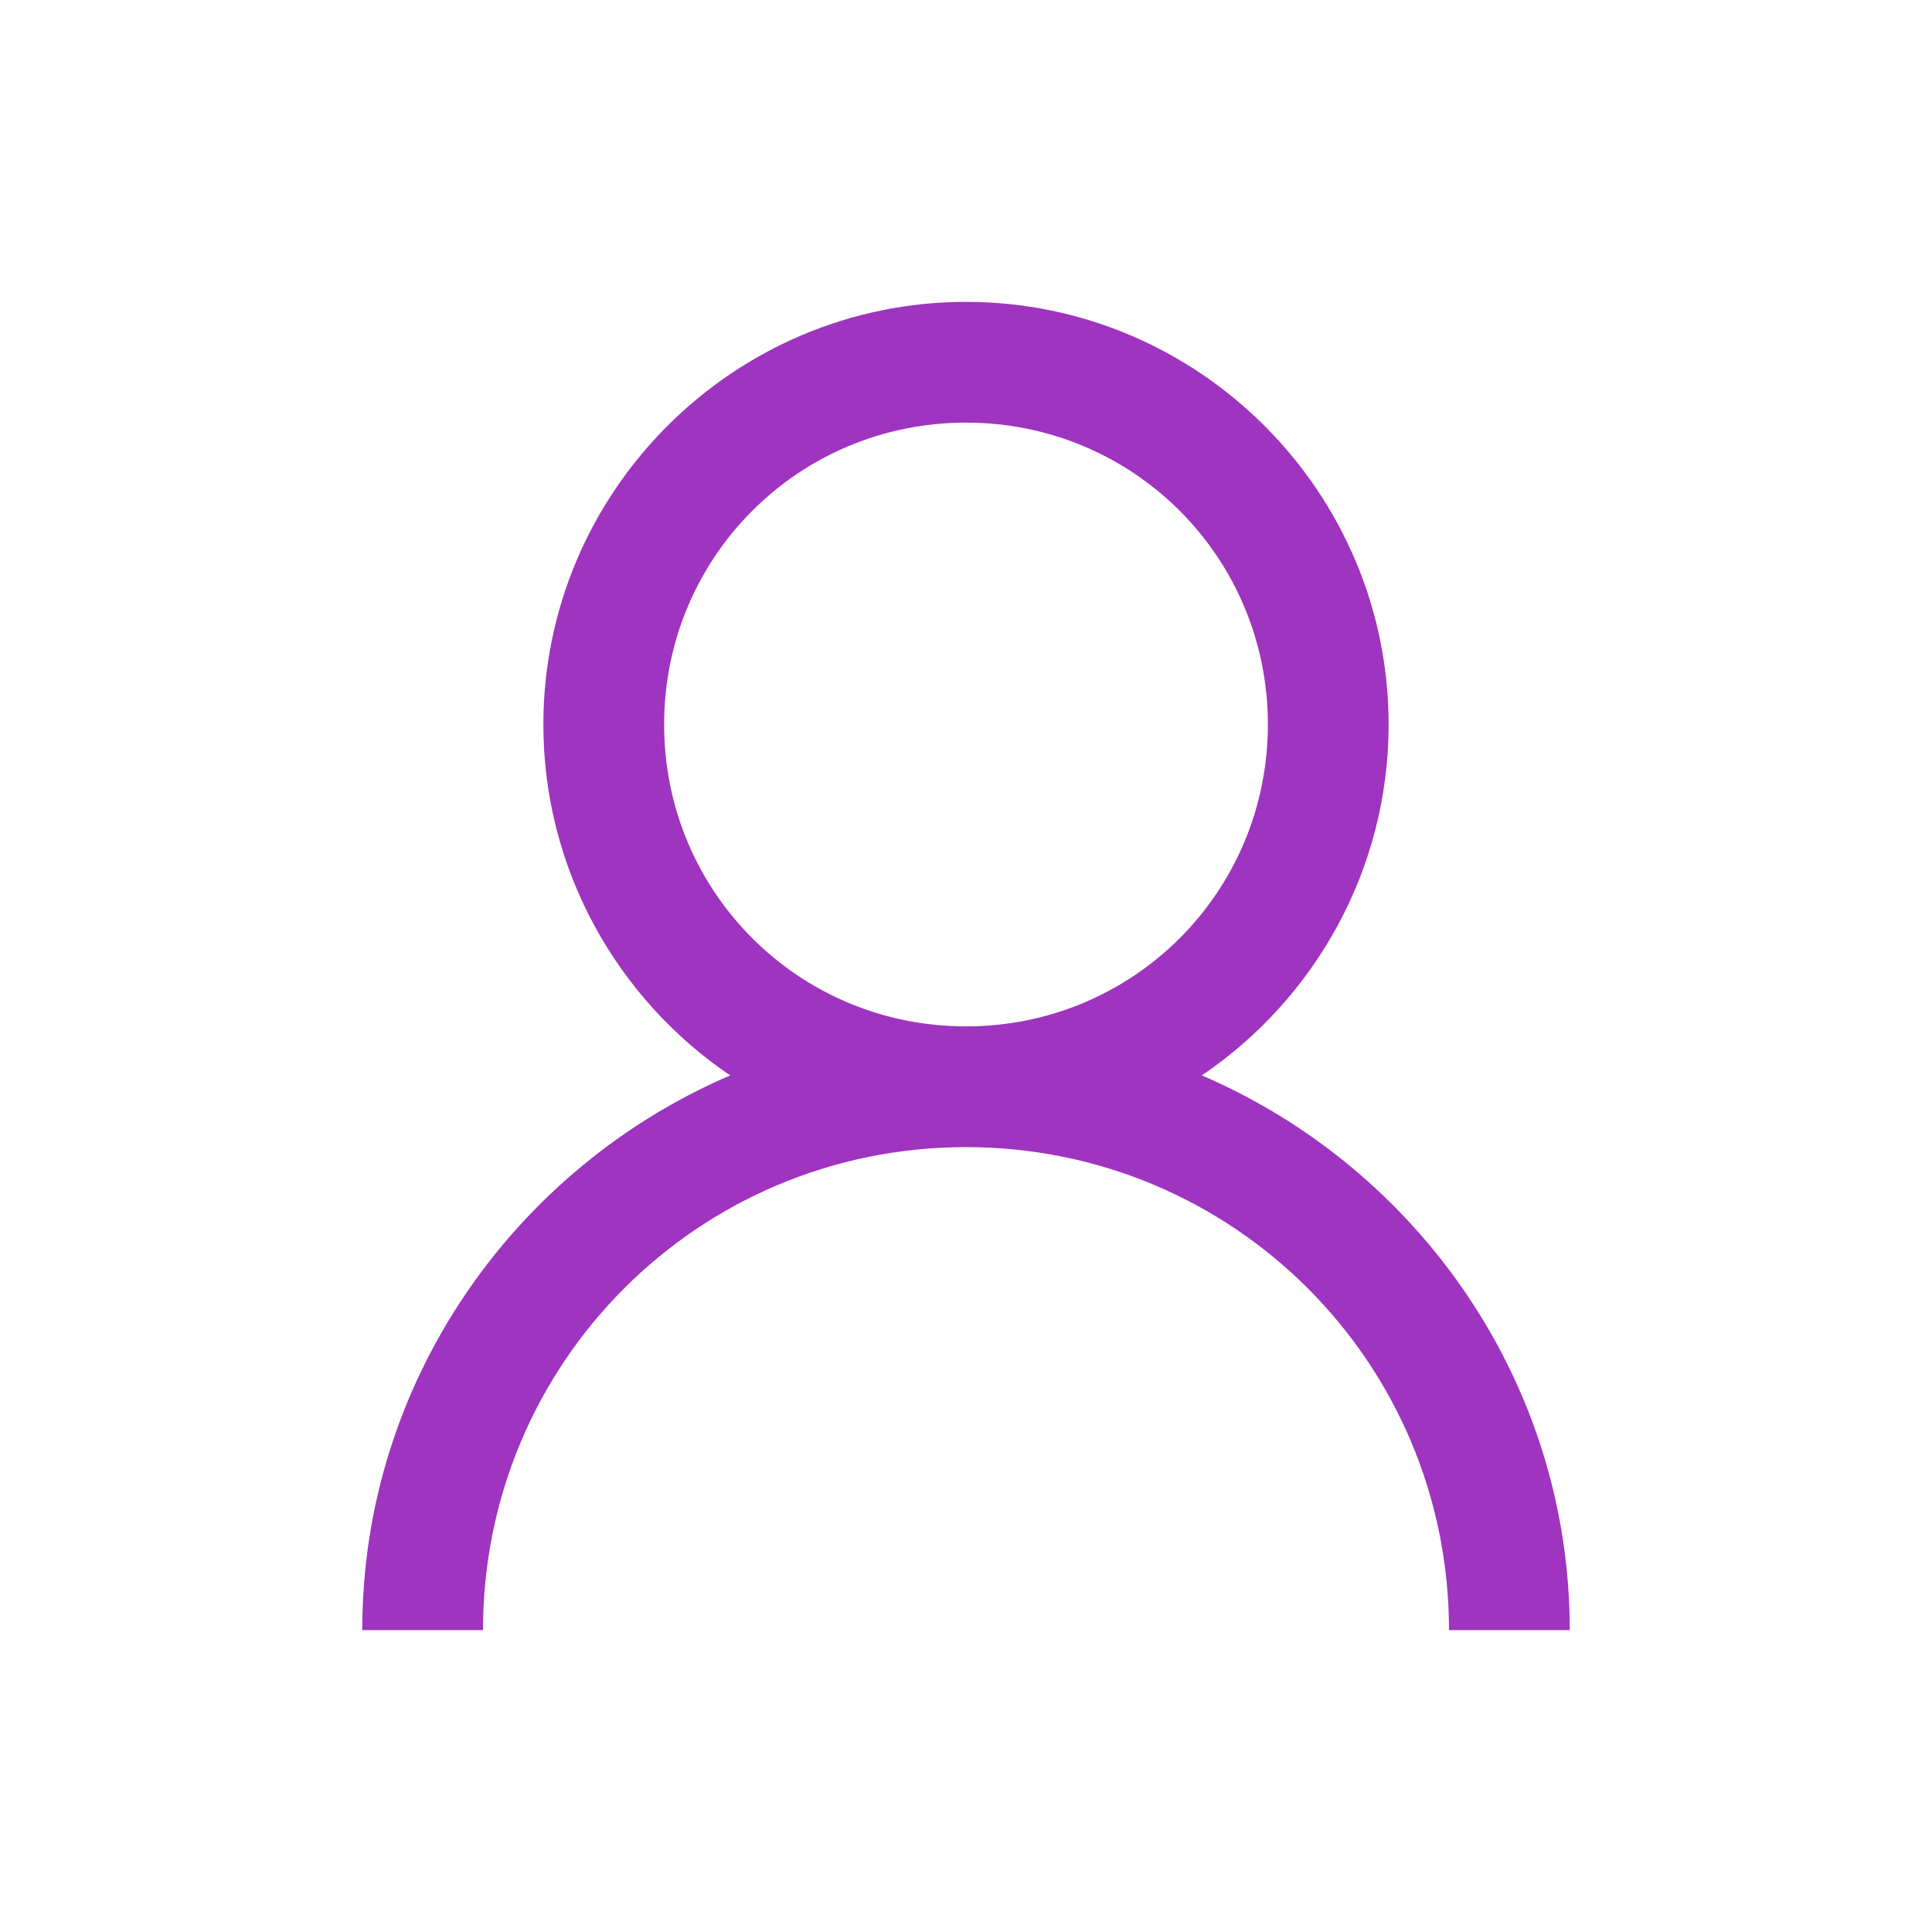
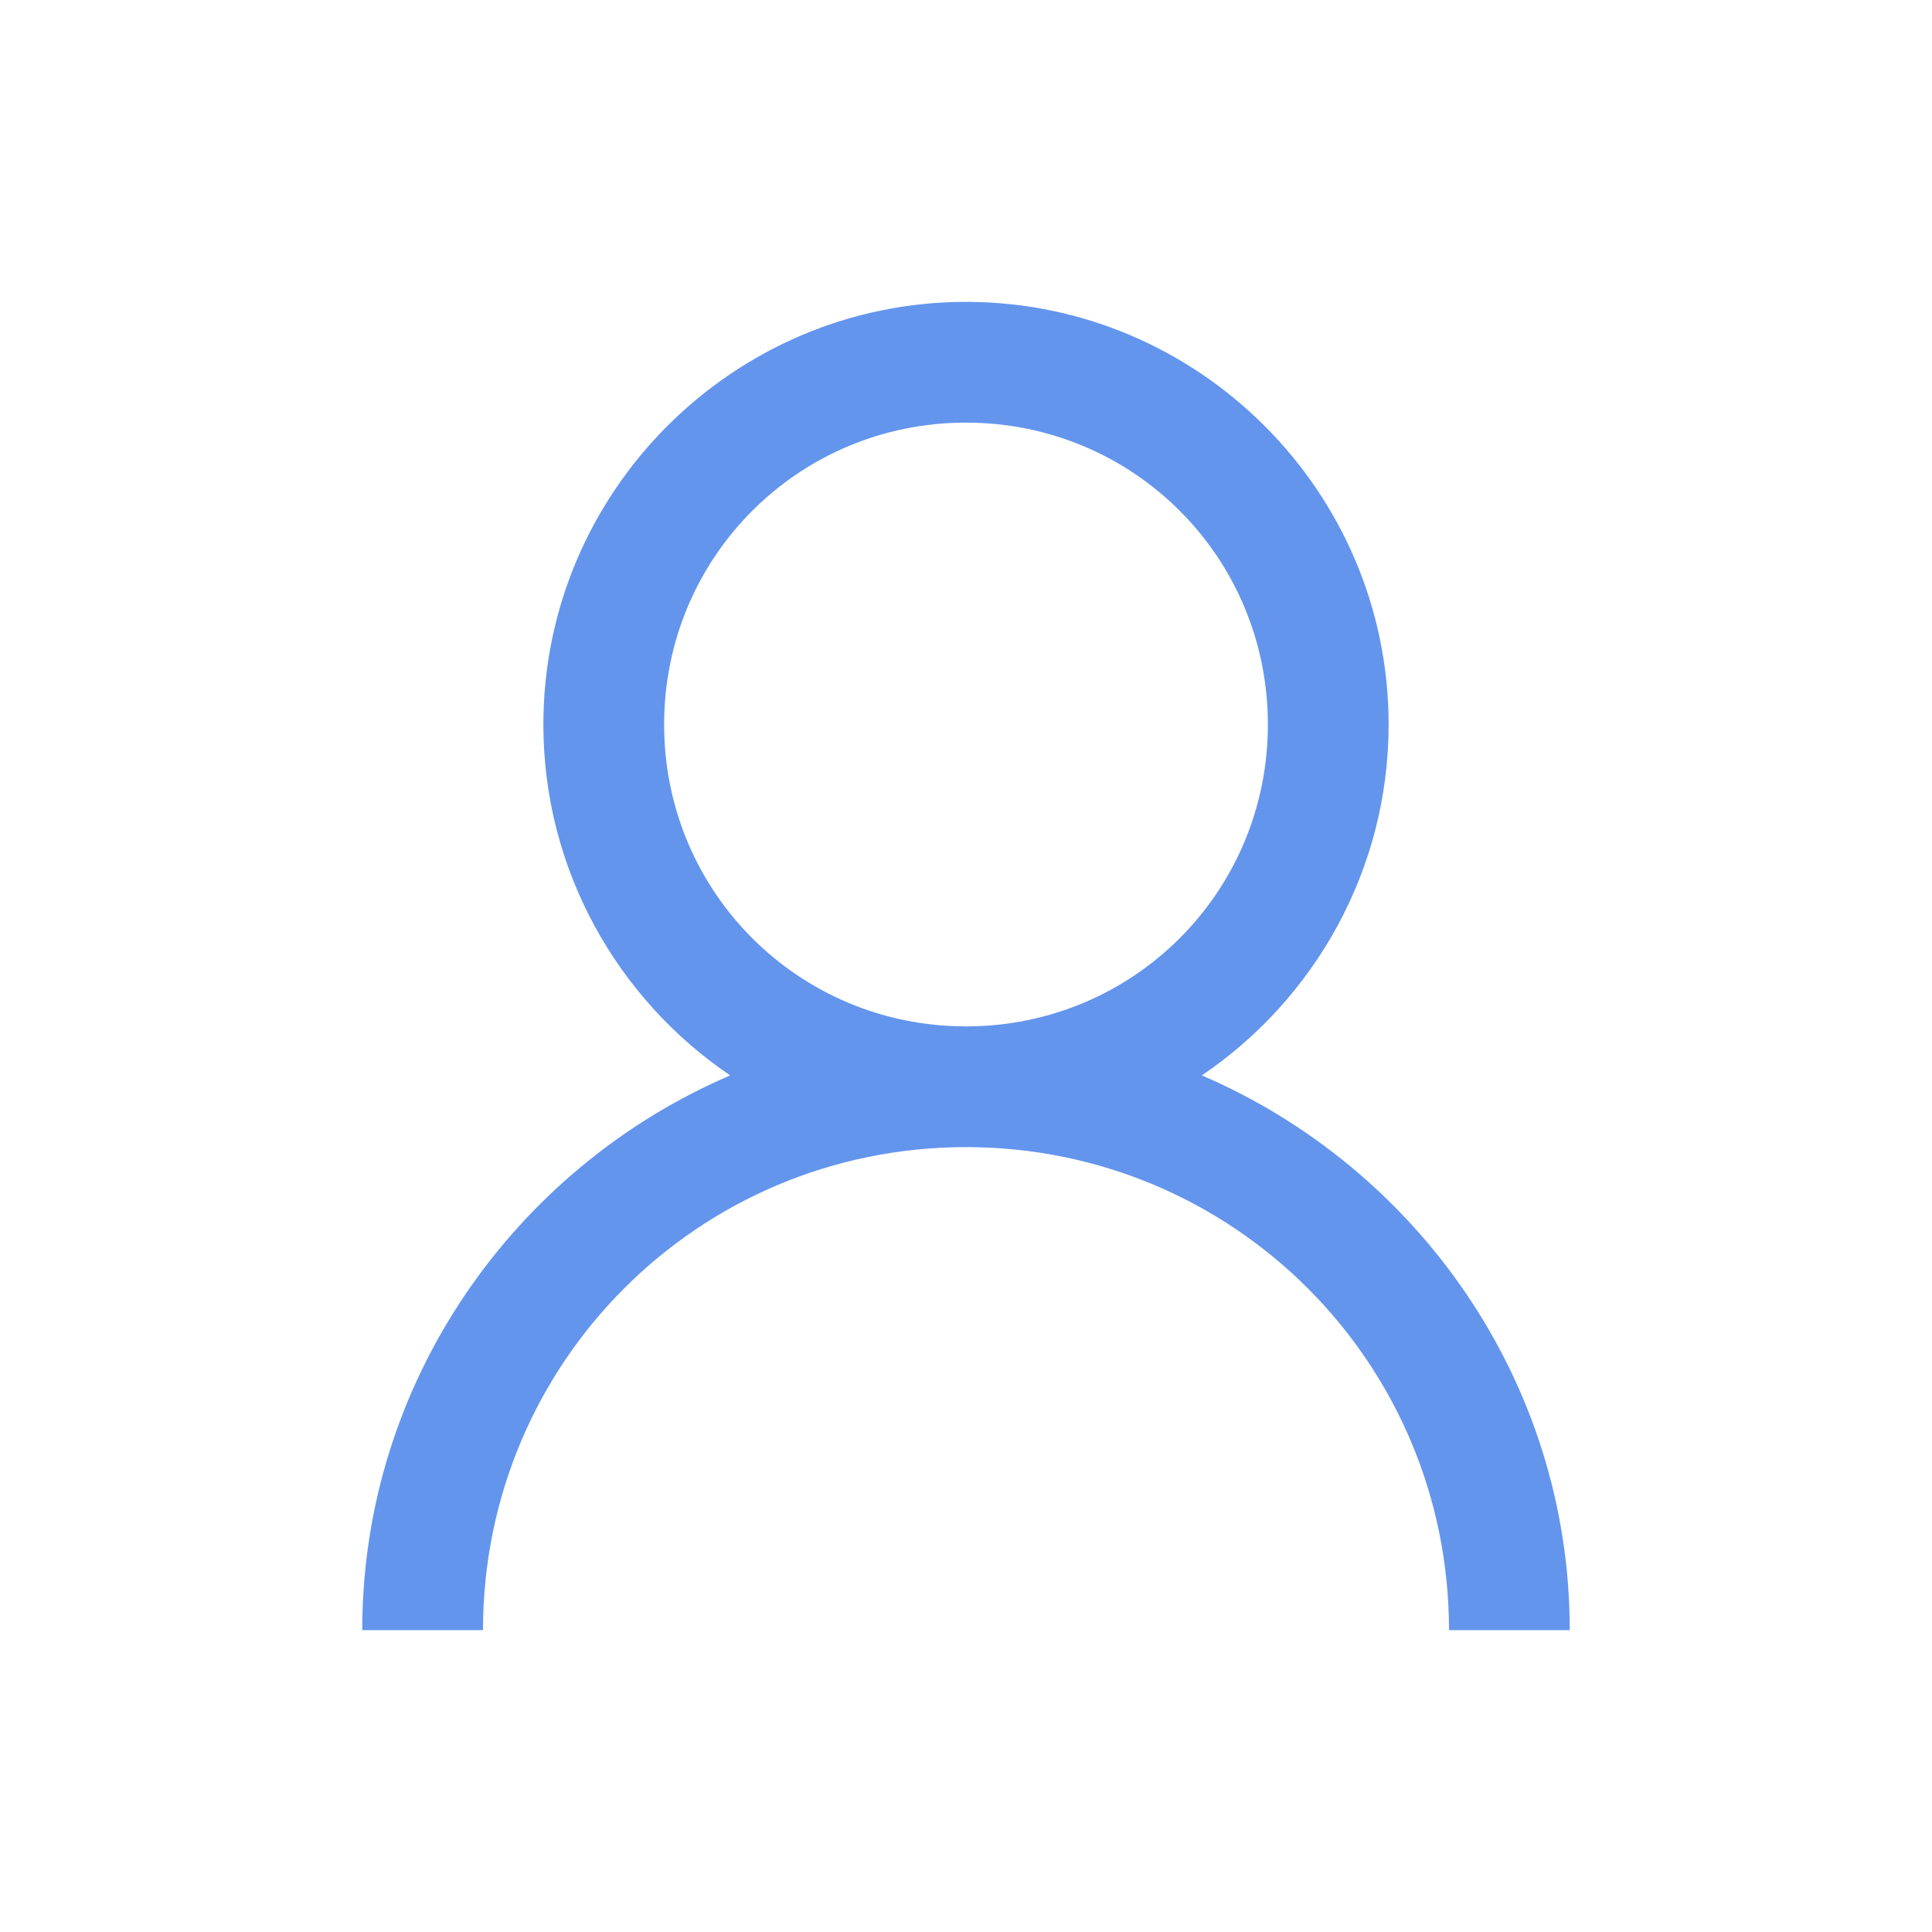
<svg xmlns="http://www.w3.org/2000/svg" viewBox="0 0 32 32">
-   <path d="M 16 5 C 12.145 5 9 8.145 9 12 C 9 14.41 10.23 16.551 12.094 17.812 C 8.527 19.344 6 22.883 6 27 L 8 27 C 8 22.57 11.57 19 16 19 C 20.43 19 24 22.57 24 27 L 26 27 C 26 22.883 23.473 19.344 19.906 17.812 C 21.77 16.551 23 14.41 23 12 C 23 8.145 19.855 5 16 5 Z M 16 7 C 18.773 7 21 9.227 21 12 C 21 14.773 18.773 17 16 17 C 13.227 17 11 14.773 11 12 C 11 9.227 13.227 7 16 7 Z" fill="#9f34c0" />
+   <path d="M 16 5 C 12.145 5 9 8.145 9 12 C 9 14.41 10.23 16.551 12.094 17.812 C 8.527 19.344 6 22.883 6 27 L 8 27 C 8 22.57 11.57 19 16 19 C 20.43 19 24 22.57 24 27 L 26 27 C 26 22.883 23.473 19.344 19.906 17.812 C 21.77 16.551 23 14.41 23 12 C 23 8.145 19.855 5 16 5 Z M 16 7 C 18.773 7 21 9.227 21 12 C 21 14.773 18.773 17 16 17 C 13.227 17 11 14.773 11 12 C 11 9.227 13.227 7 16 7 Z" fill="#6495ed" />
</svg>
